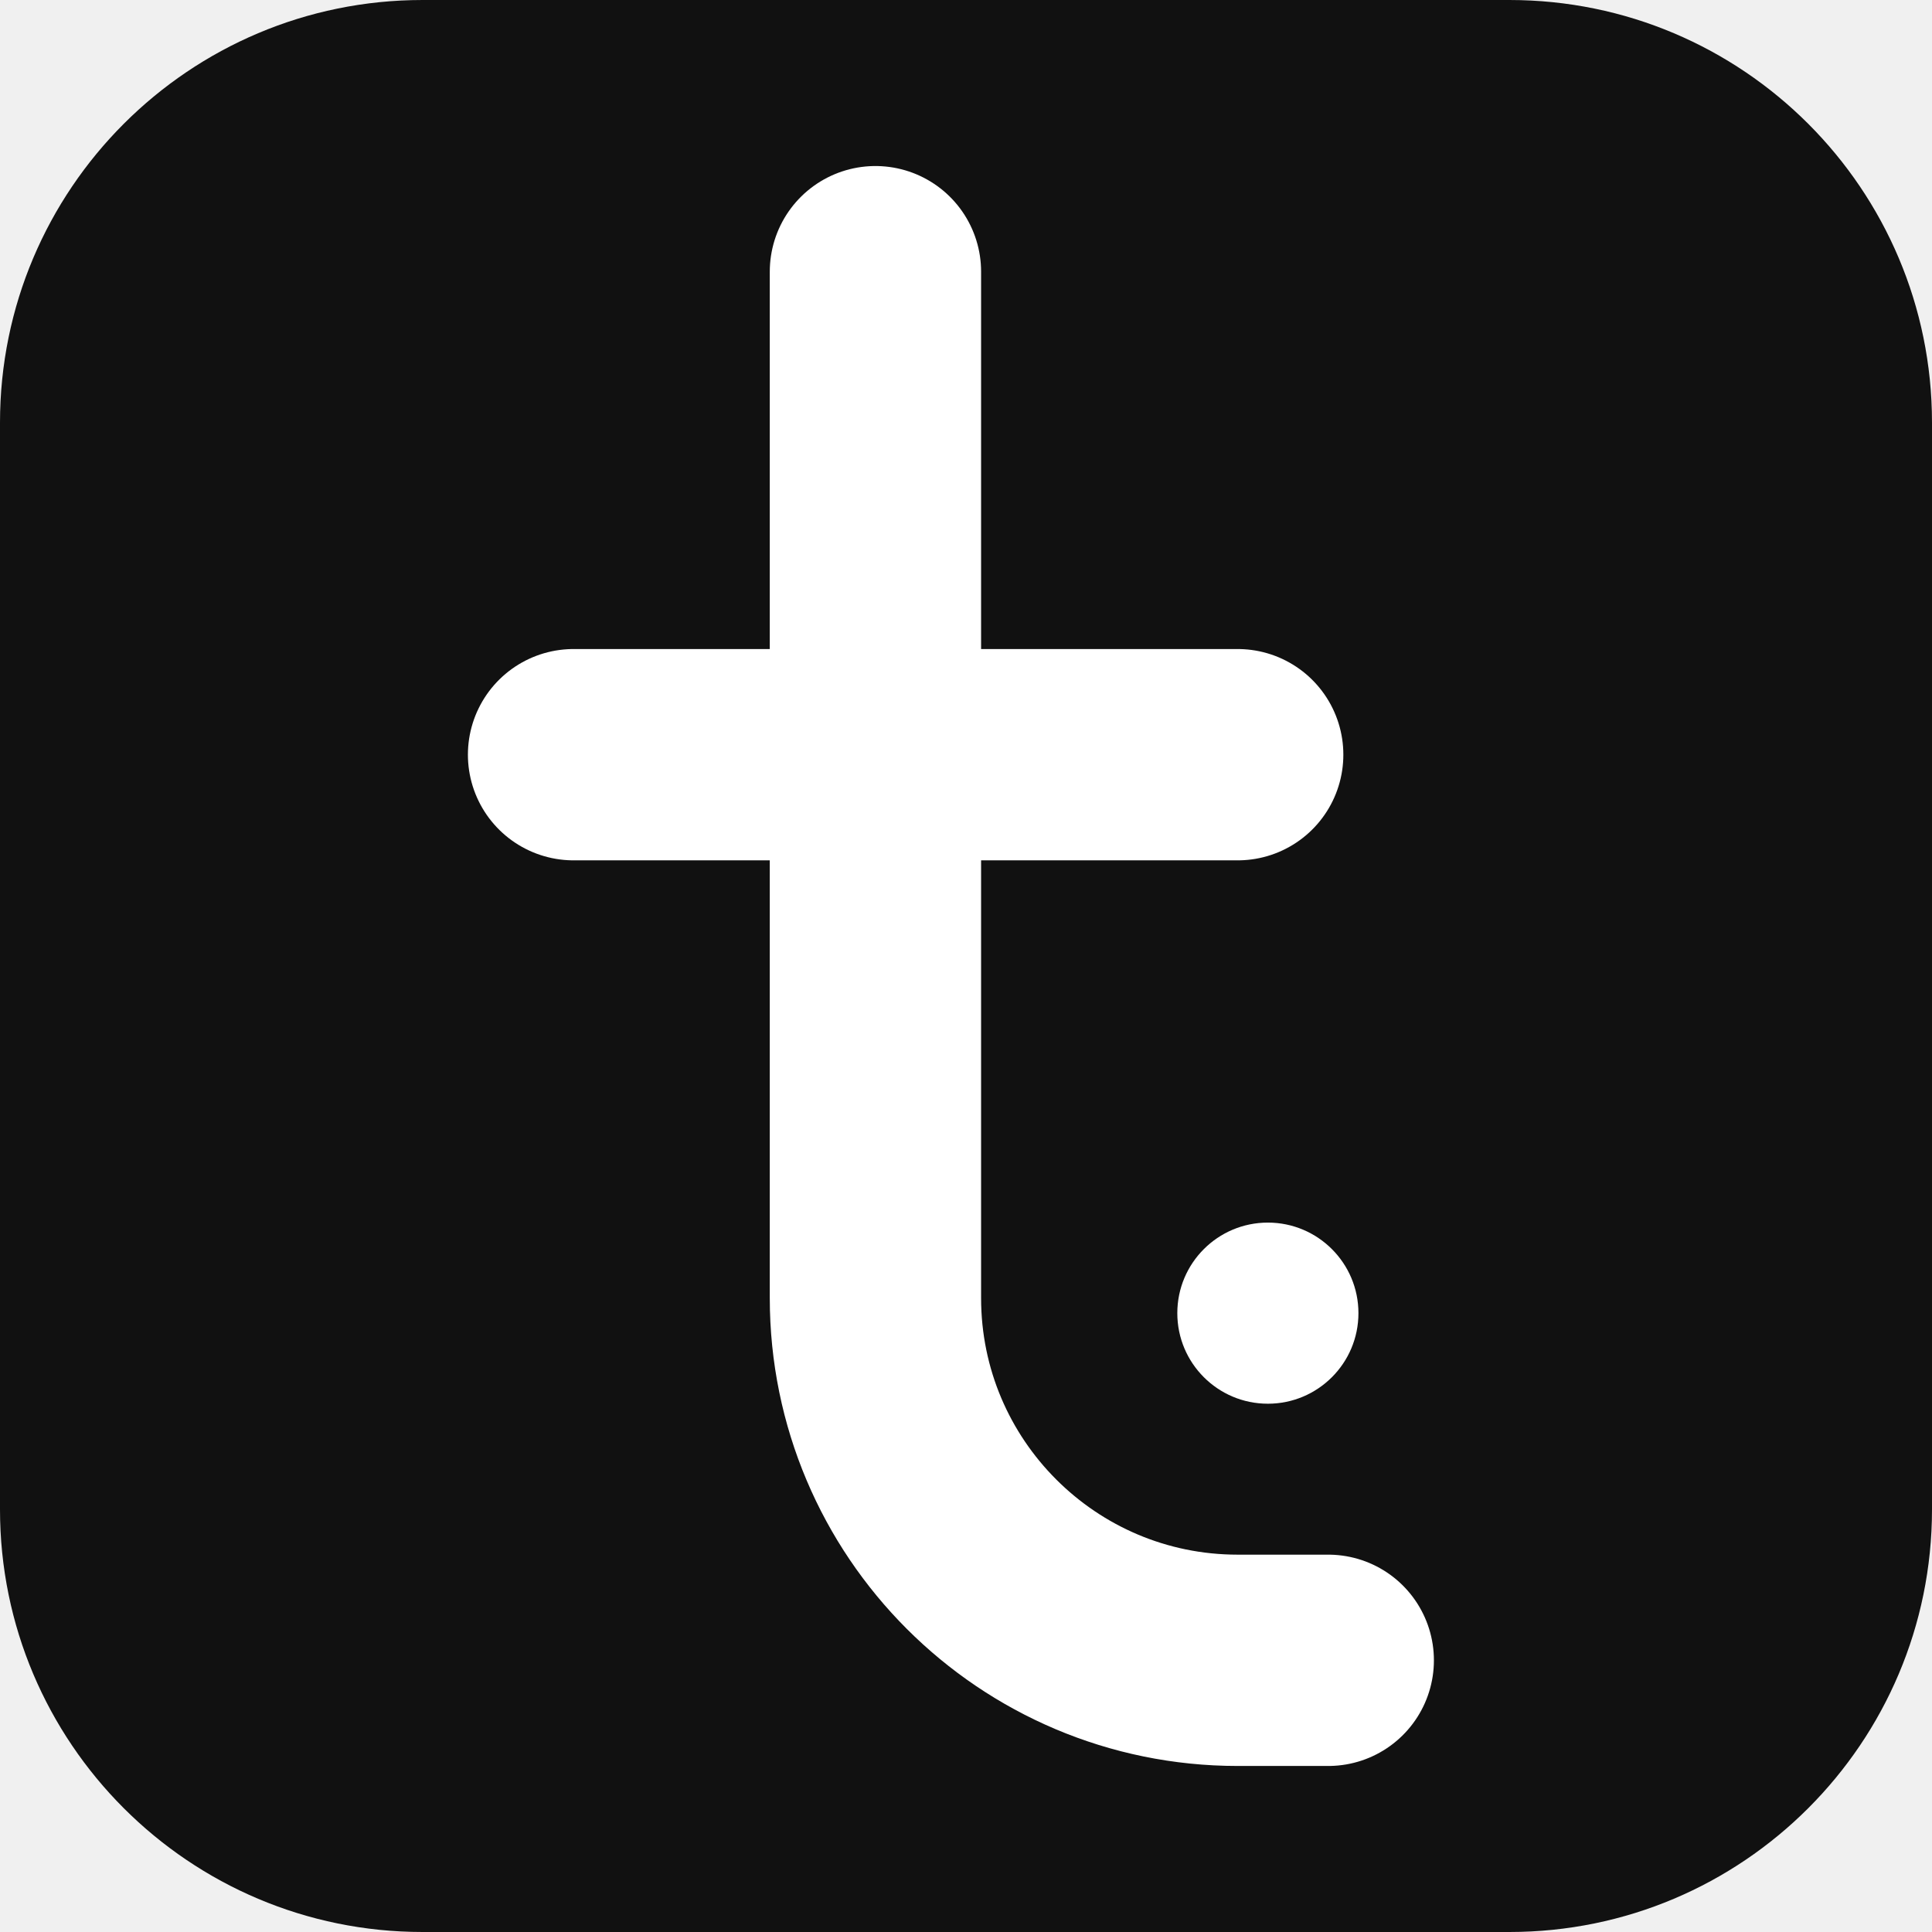
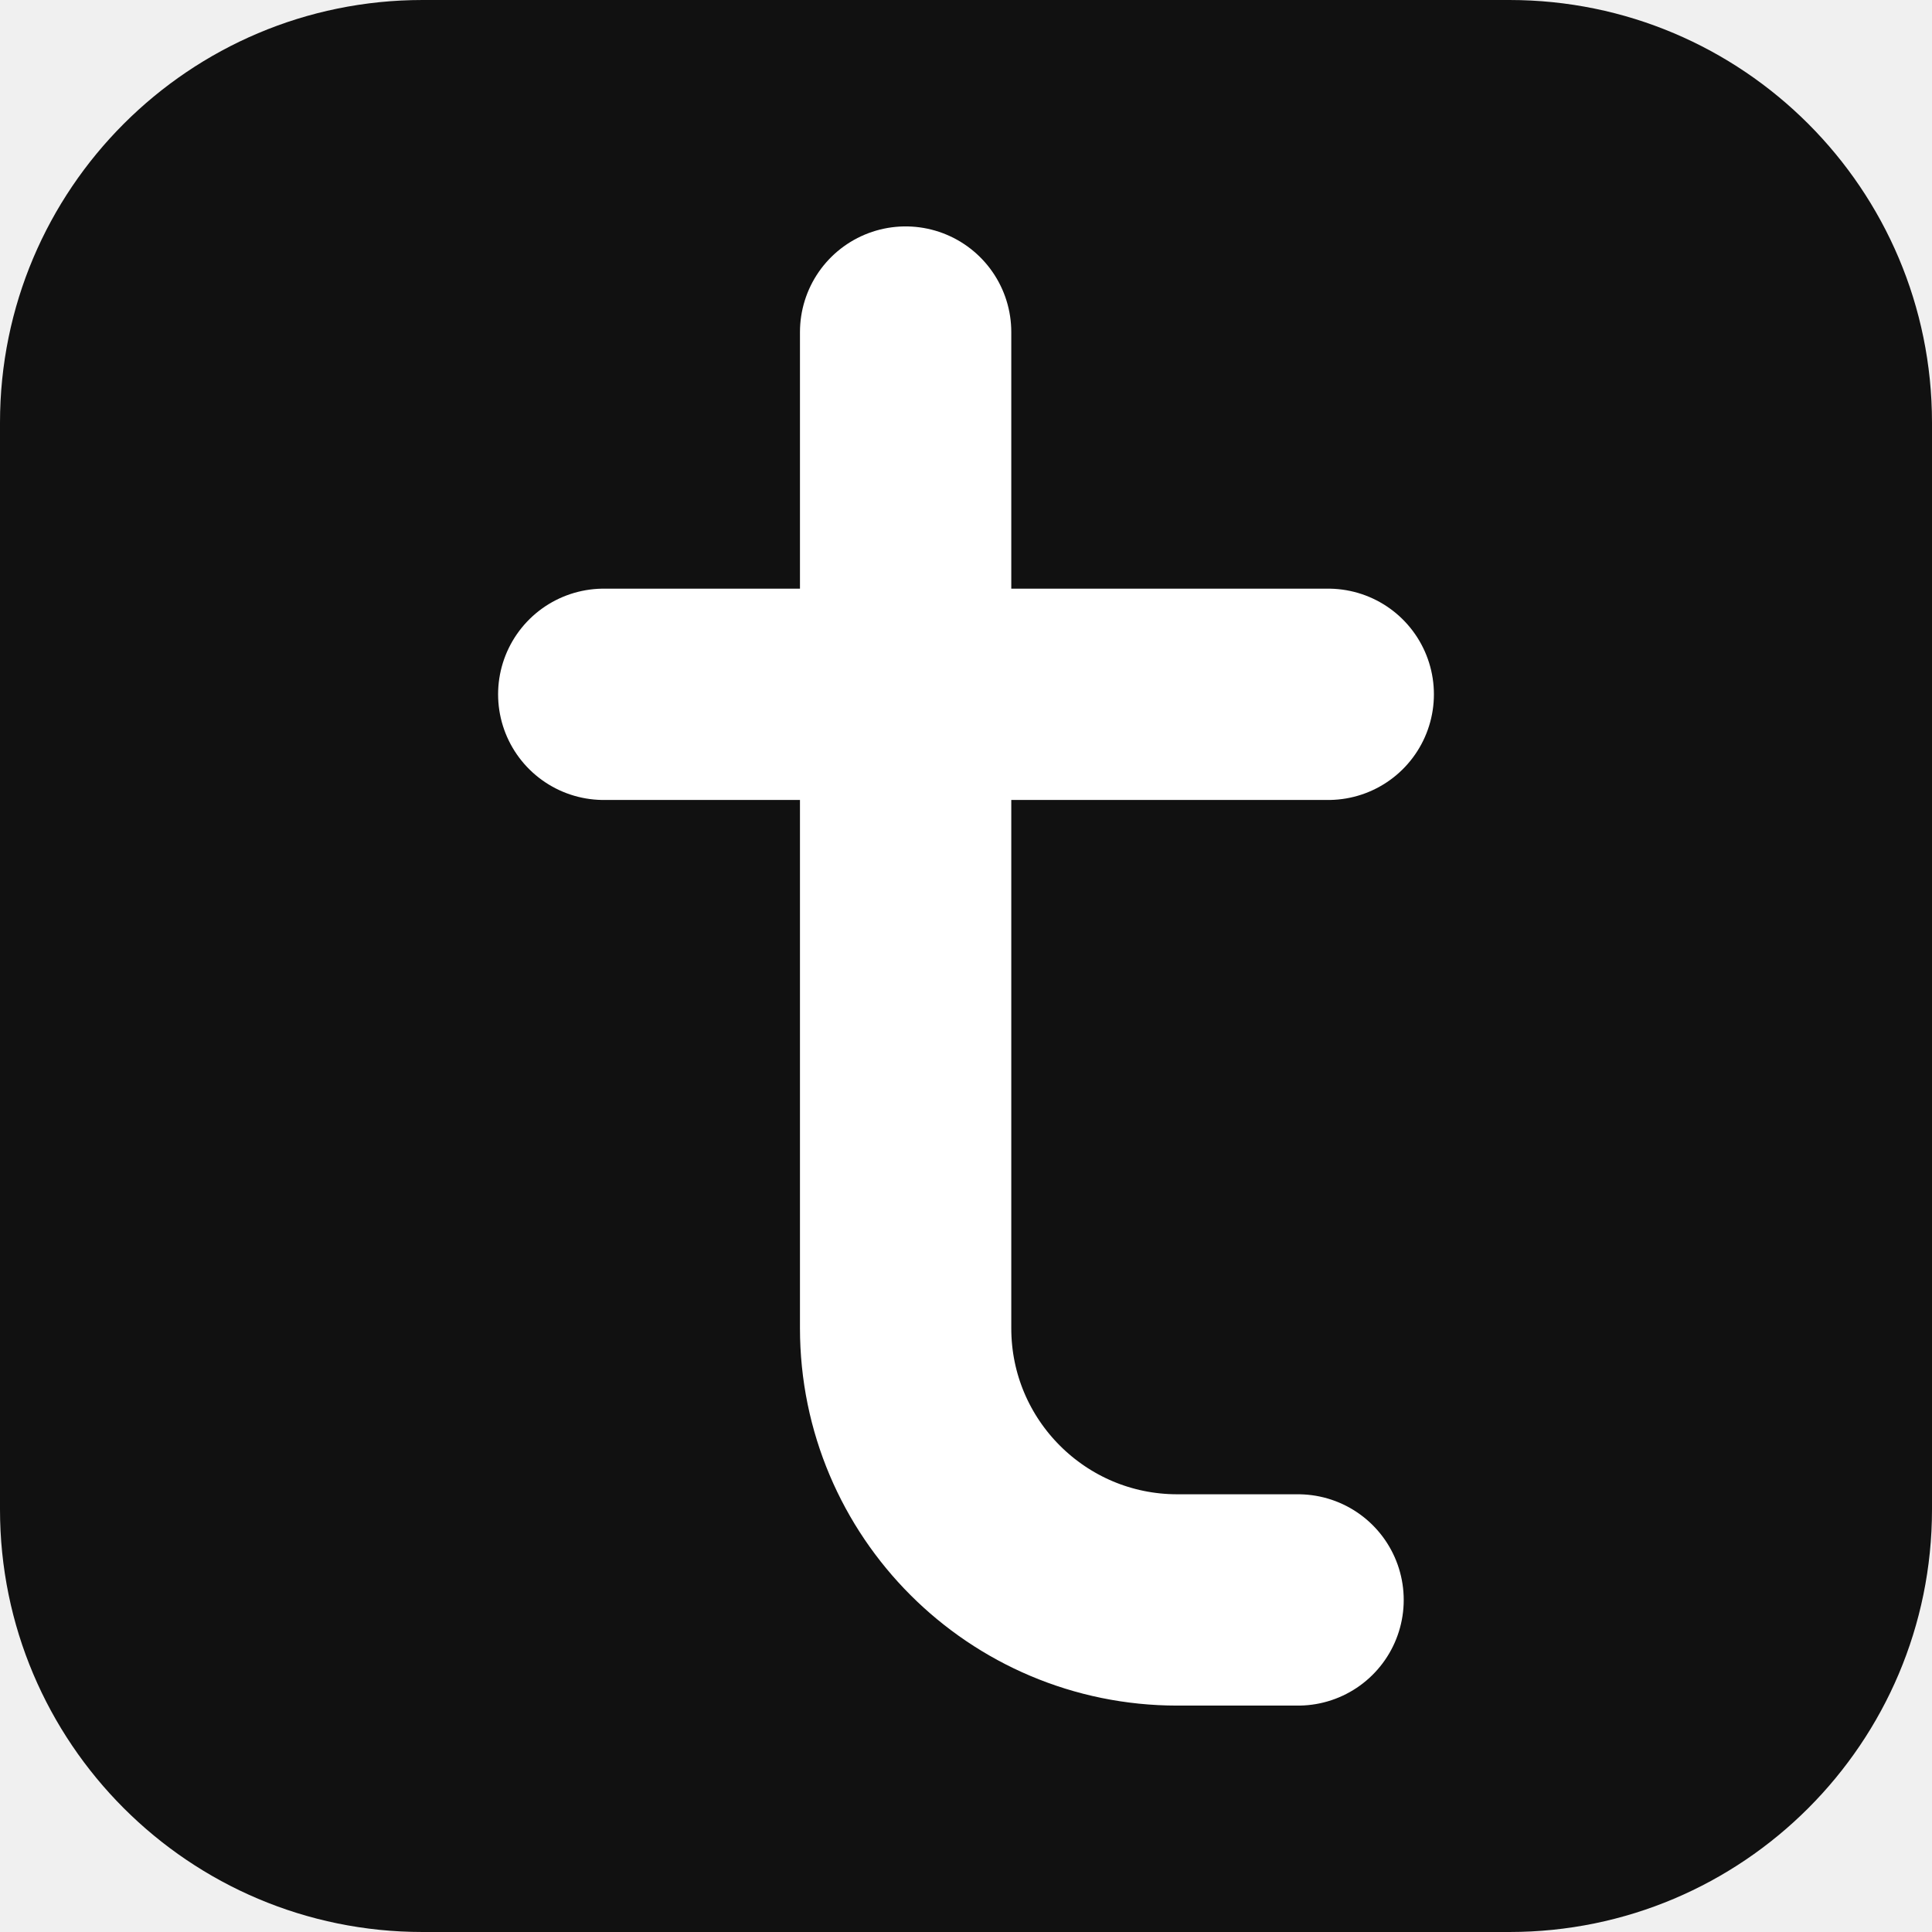
<svg xmlns="http://www.w3.org/2000/svg" viewBox="0 0 64 64" role="img" aria-label="Tend by name">
  <rect width="64" height="64" rx="14" fill="#111111" />
  <g fill="none" stroke="#FFFFFF" stroke-width="7" stroke-linecap="round" stroke-linejoin="round">
-     <path d="M29 9V43A12 12 0 0 0 41 55H44M19 25H41" />
-     <circle cx="42" cy="43.5" r="3" fill="#FFFFFF" stroke="none" />
+     <path d="M30 11V44A9 9 0 0 0 39 53H43M20 23H44" />
  </g>
</svg>
